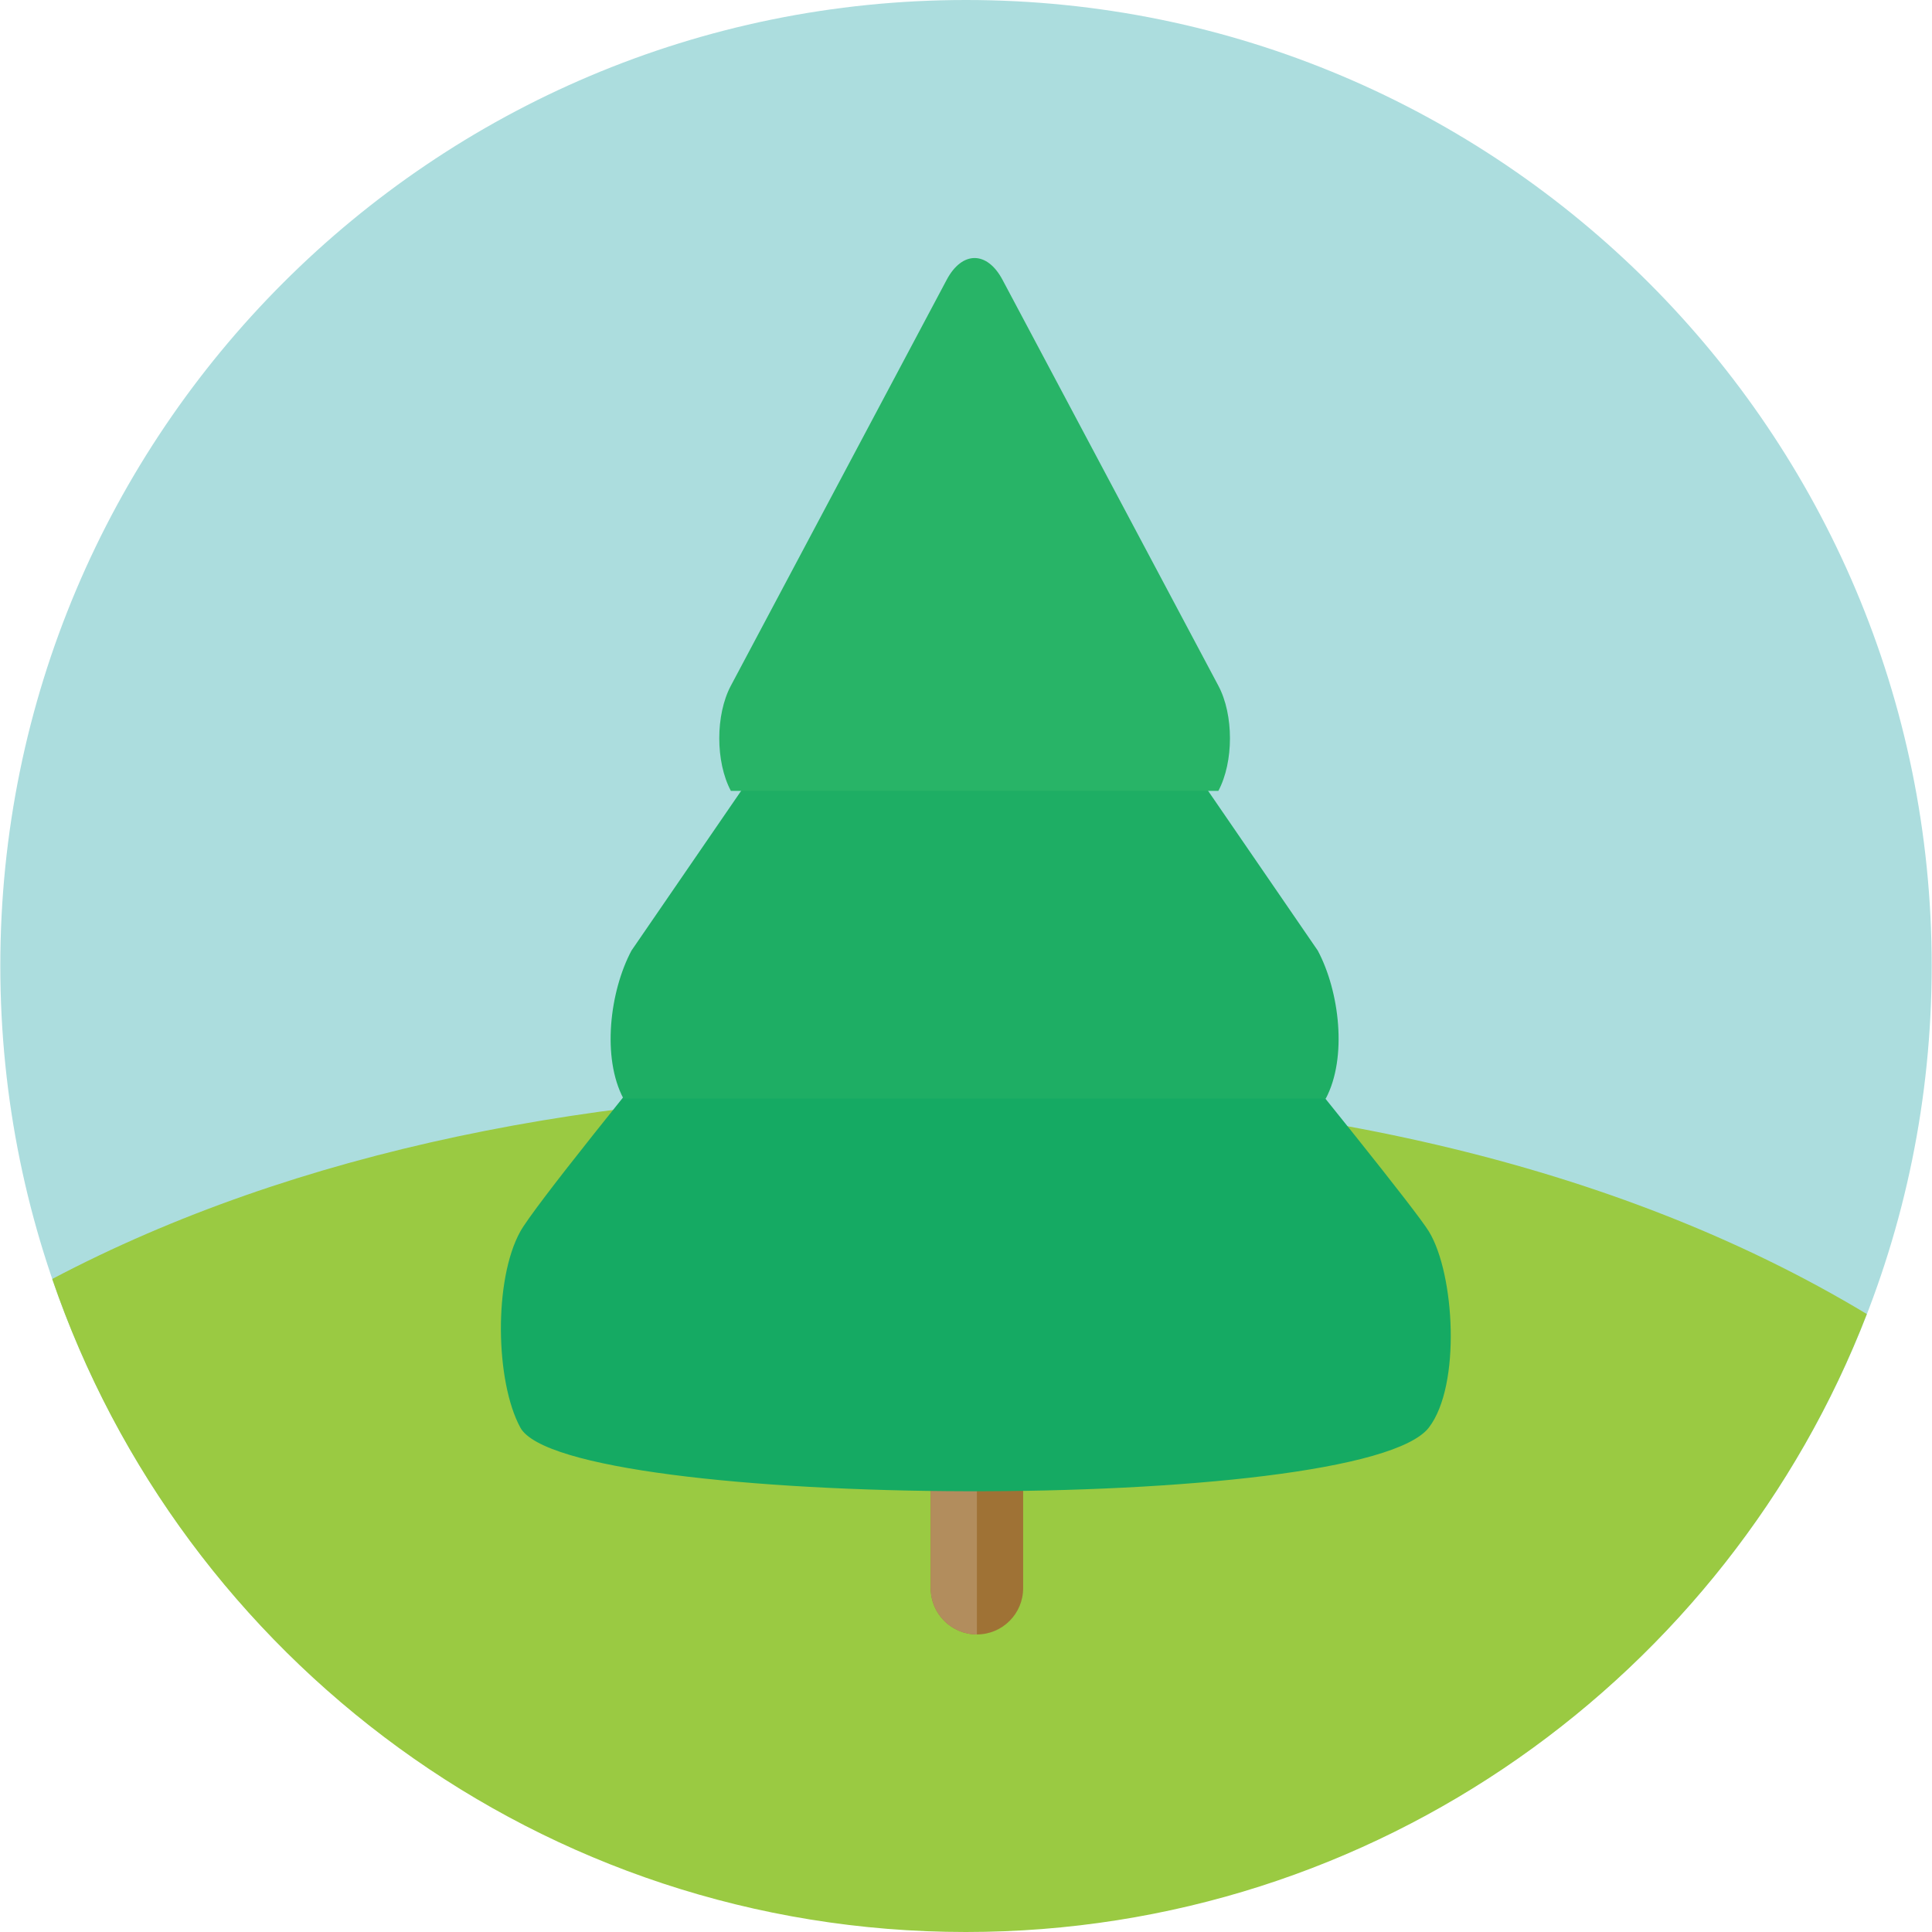
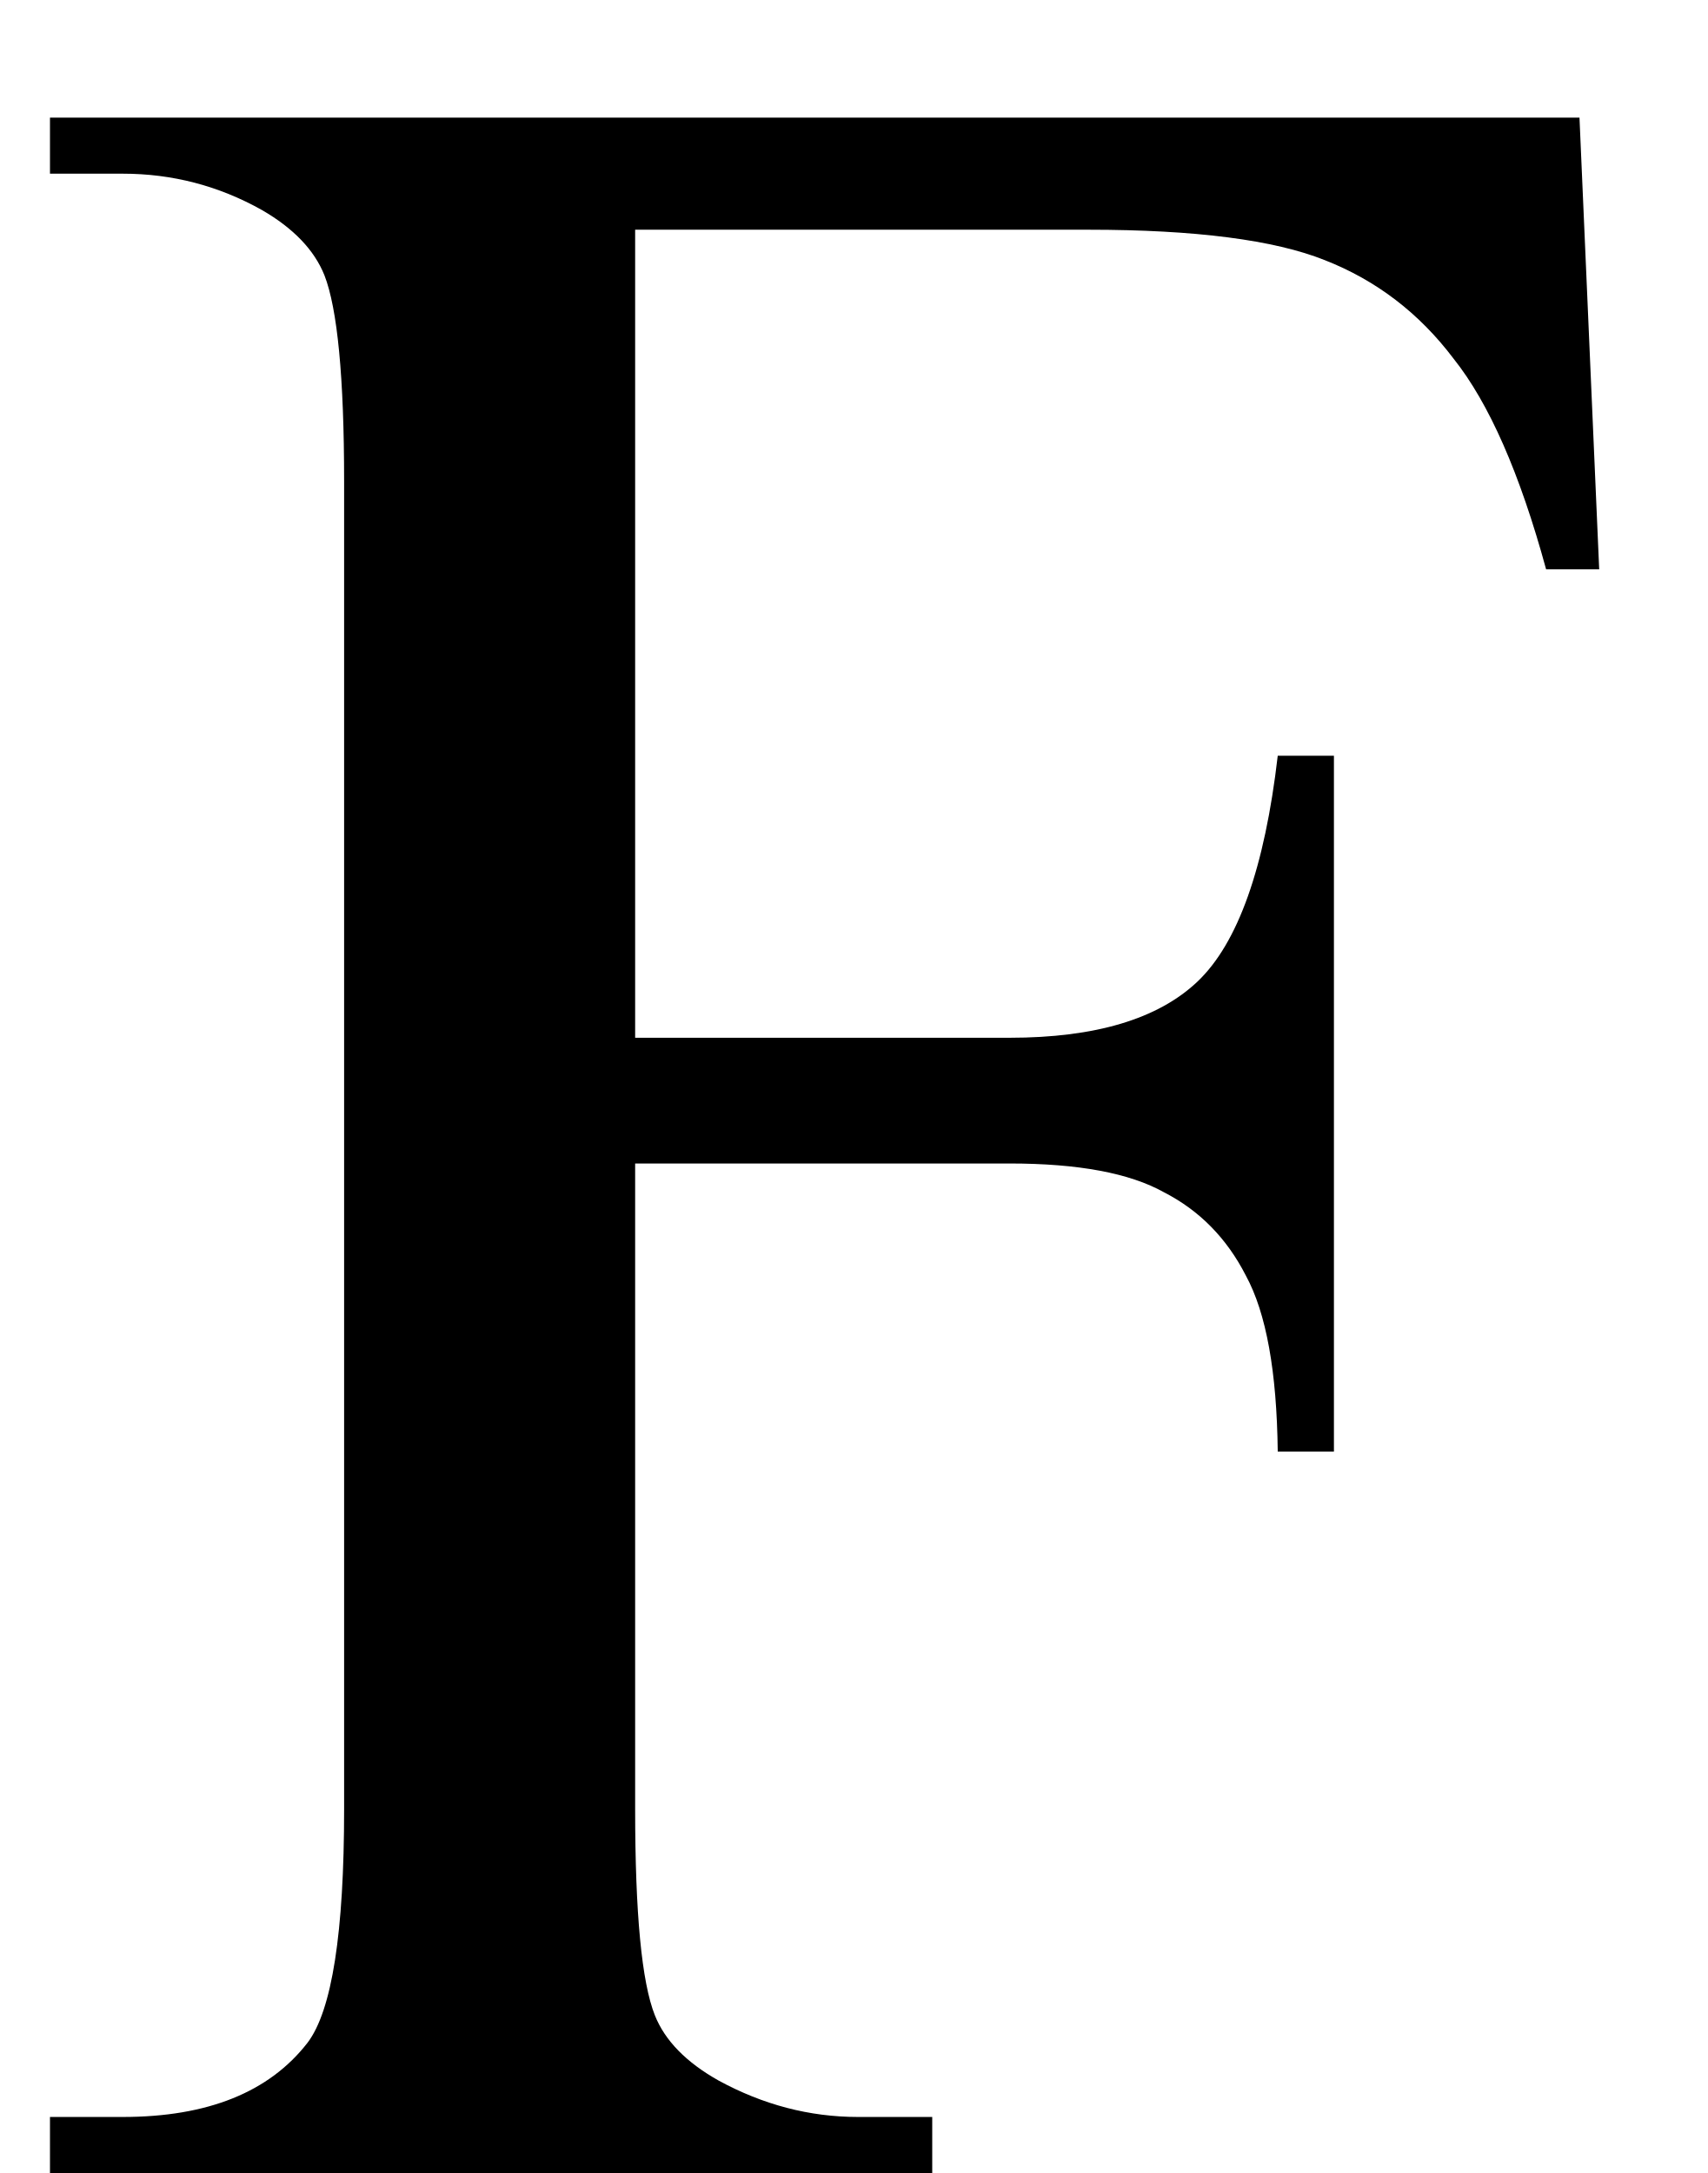
- <svg xmlns="http://www.w3.org/2000/svg" version="1.1" width="800px" height="800px">
-   <svg height="800px" width="800px" version="1.1" id="SvgjsSvg1000" viewBox="0 0 474.085 474.085" xml:space="preserve">
-     <circle style="fill:#ACDDDE;" cx="237.042" cy="236.966" r="236.966" />
-     <path style="fill:#9ACA42;" d="M237.016,474.085c100.781,0,186.811-62.944,221.074-151.635c-61.87-37.302-142.322-55-230.283-55  c-80.886,0-155.414,14.982-214.994,46.39C44.708,407.044,133.006,474.085,237.016,474.085z" />
-     <path style="fill:#9F7235;" d="M239.725,181.075c-6.267,0-11.345,5.078-11.345,11.341v197.303c0,6.264,5.078,11.349,11.345,11.349  c6.267,0,11.341-5.085,11.341-11.349V192.416C251.066,186.156,245.993,181.075,239.725,181.075z" />
-     <path style="fill:#B28D5D;" d="M239.725,181.075c-6.267,0-11.345,5.078-11.345,11.341v197.303c0,6.264,5.078,11.349,11.345,11.349  V181.075z" />
-     <path style="fill:#15AA63;" d="M350.642,302.207c-6.297-10.327-98.708-122.37-98.708-122.37c-7.057-13.298-18.499-13.298-25.564,0  c0,0-92.167,110.565-98.704,122.37c-6.533,11.787-6.133,36.737,0,48.074c10.993,20.351,206.594,21.377,222.975,0  C358.578,339.924,356.943,312.534,350.642,302.207z" />
-     <path style="fill:#1EAE64;" d="M323.365,233.265l-74.551-108.593c-5.336-10.035-13.979-10.035-19.315,0l-74.547,108.593  c-5.332,10.024-7.296,26.278-1.964,36.314h172.338C330.65,259.543,328.701,243.285,323.365,233.265z" />
-     <path style="fill:#28B467;" d="M179.344,194.066c-3.794-7.128-3.794-18.675,0-25.803l52.953-99.594c3.787-7.136,9.923-7.136,13.71,0  l52.961,99.598c3.794,7.124,3.794,18.671,0,25.803H179.344V194.066z" />
-   </svg>
-   <style>@media (prefers-color-scheme: light) { :root { filter: none; } }
- </style>
+ <svg xmlns="http://www.w3.org/2000/svg" width="11" height="14" viewBox="0 0 11 14" fill="none">
+   <path d="M4.092 1.48V6.686H6.504C7.057 6.686 7.461 6.565 7.715 6.324C7.975 6.077 8.148 5.592 8.232 4.869H8.594V9.352H8.232C8.226 8.837 8.158 8.46 8.027 8.219C7.904 7.978 7.728 7.799 7.5 7.682C7.279 7.558 6.947 7.496 6.504 7.496H4.092V11.656C4.092 12.327 4.134 12.77 4.219 12.984C4.284 13.147 4.421 13.287 4.629 13.404C4.915 13.56 5.215 13.639 5.527 13.639H6.006V14H0.322V13.639H0.791C1.338 13.639 1.735 13.479 1.982 13.16C2.139 12.952 2.217 12.45 2.217 11.656V3.102C2.217 2.431 2.174 1.988 2.09 1.773C2.025 1.611 1.891 1.471 1.689 1.354C1.41 1.197 1.11 1.119 0.791 1.119H0.322V0.758H10.176L10.303 3.668H9.961C9.792 3.049 9.593 2.597 9.365 2.311C9.144 2.018 8.867 1.806 8.535 1.676C8.21 1.546 7.702 1.48 7.012 1.48H4.092Z" fill="black" />
</svg>
